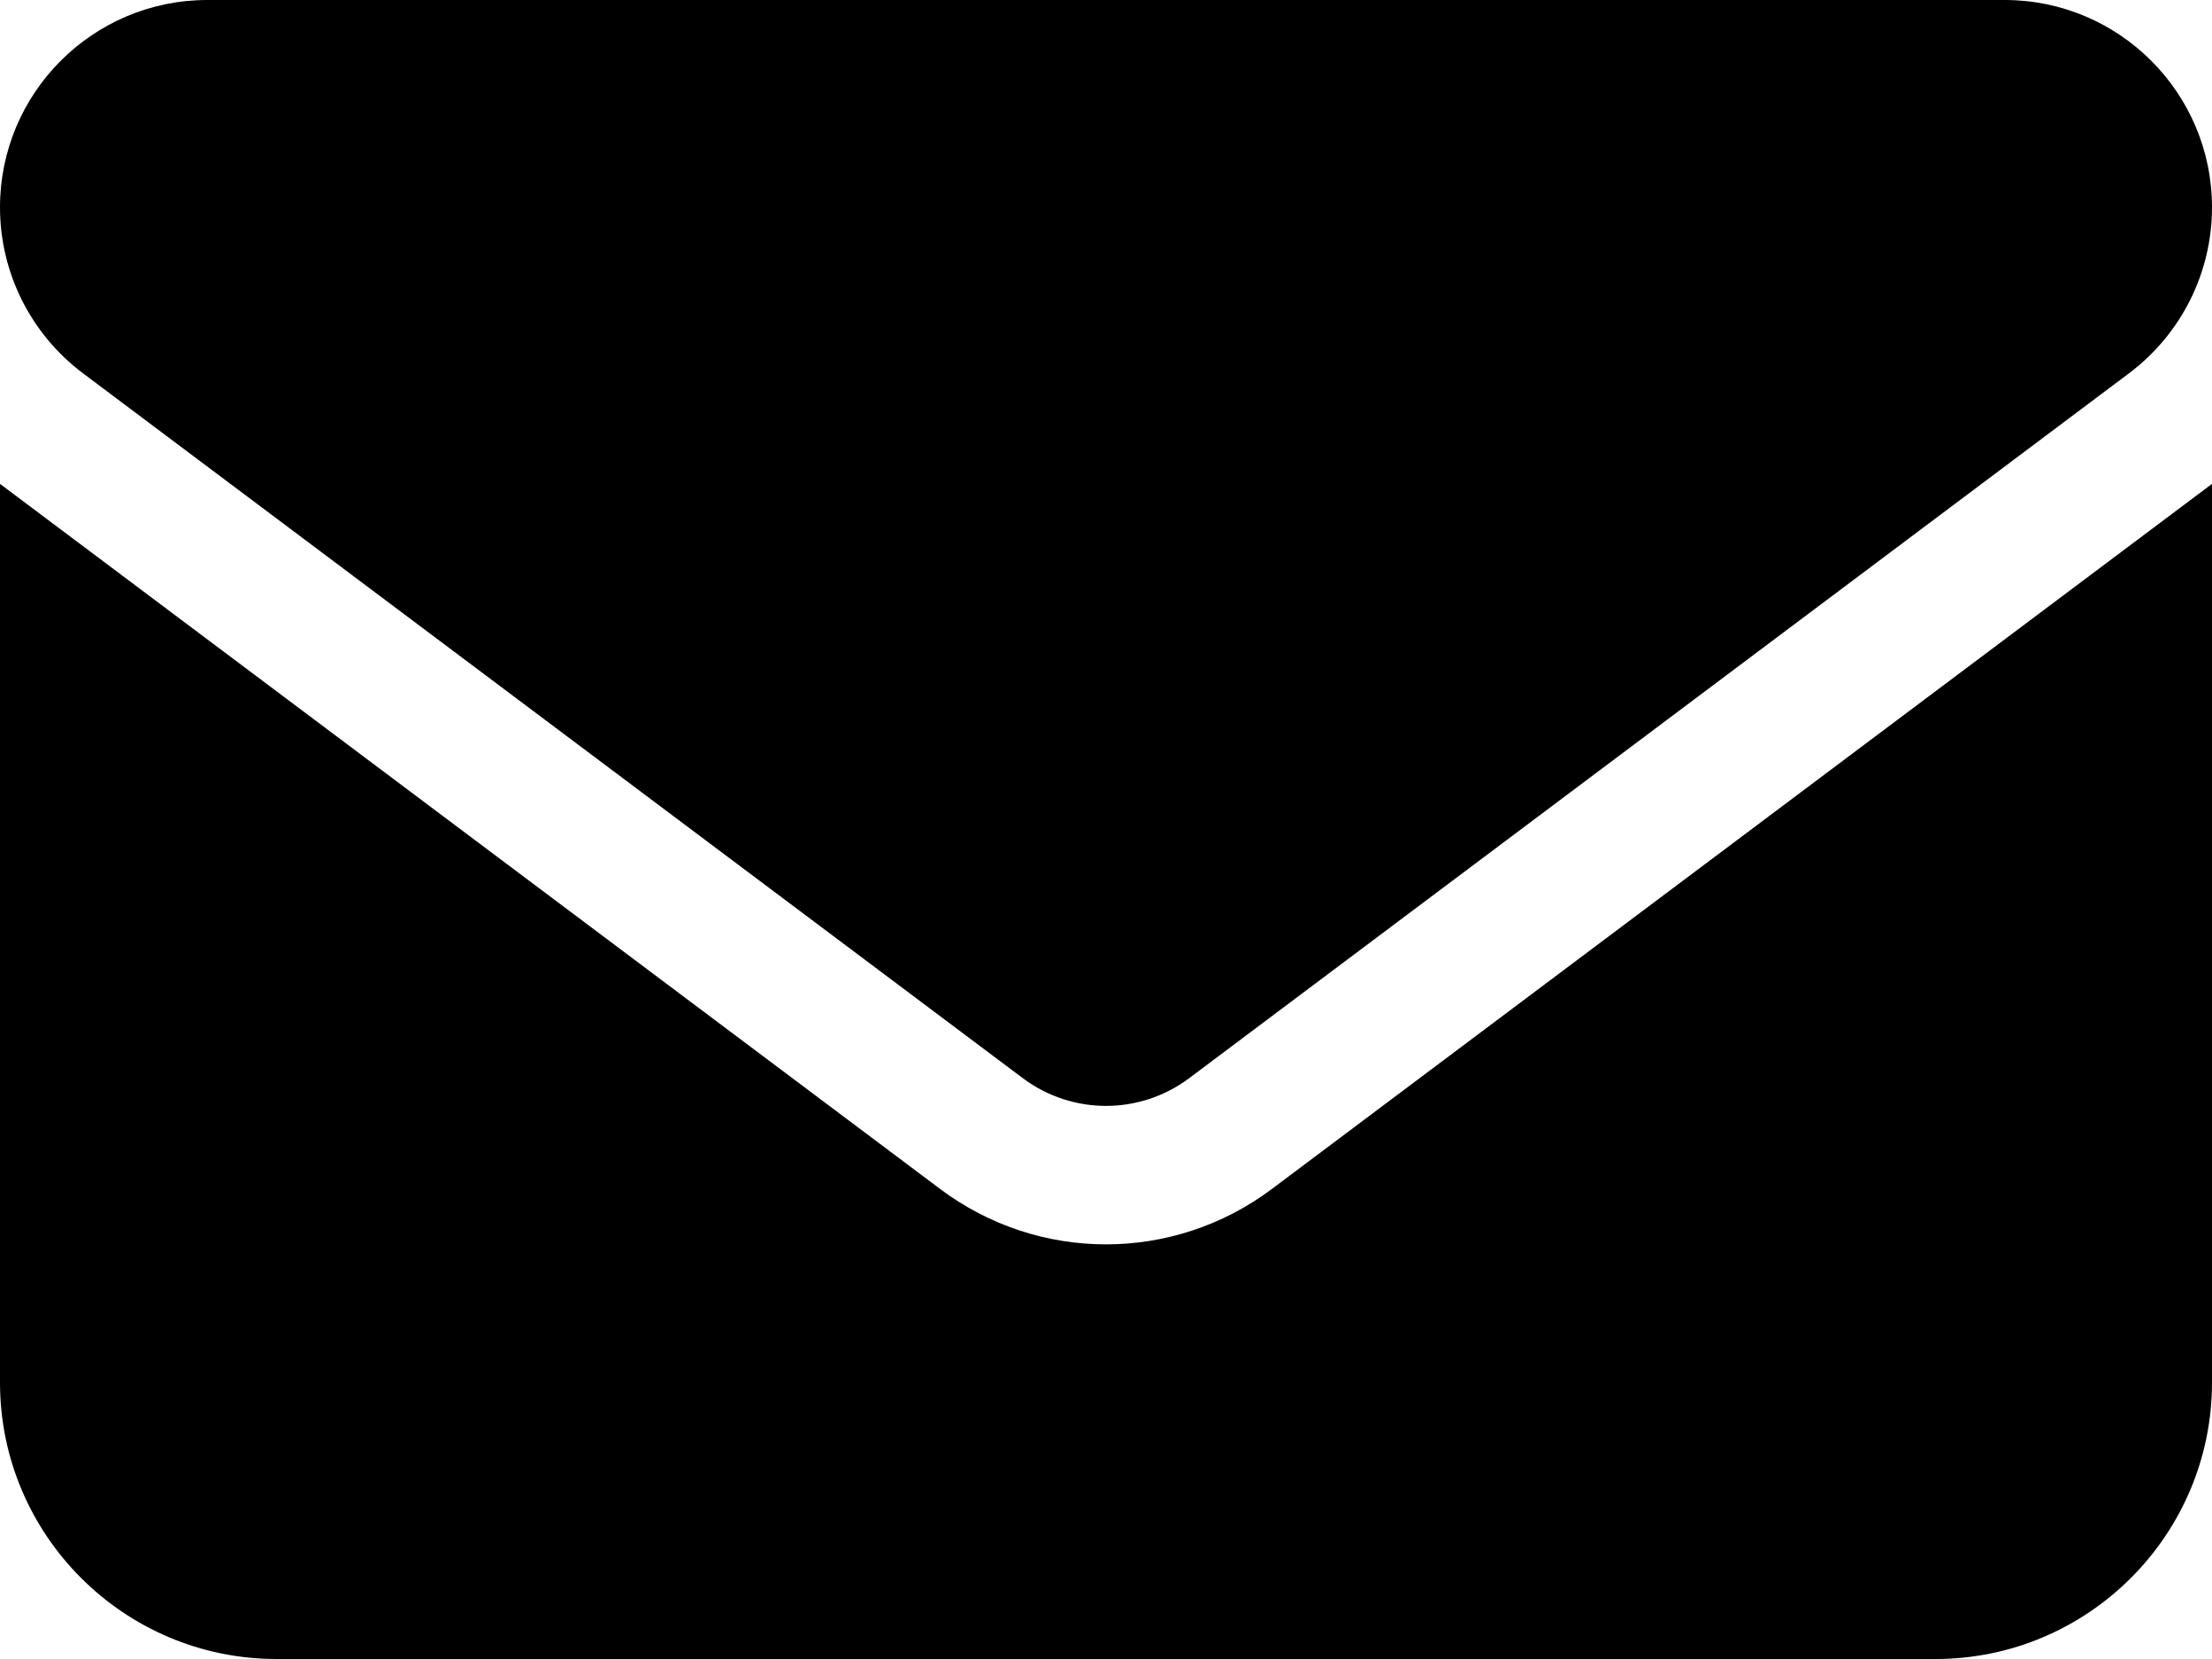
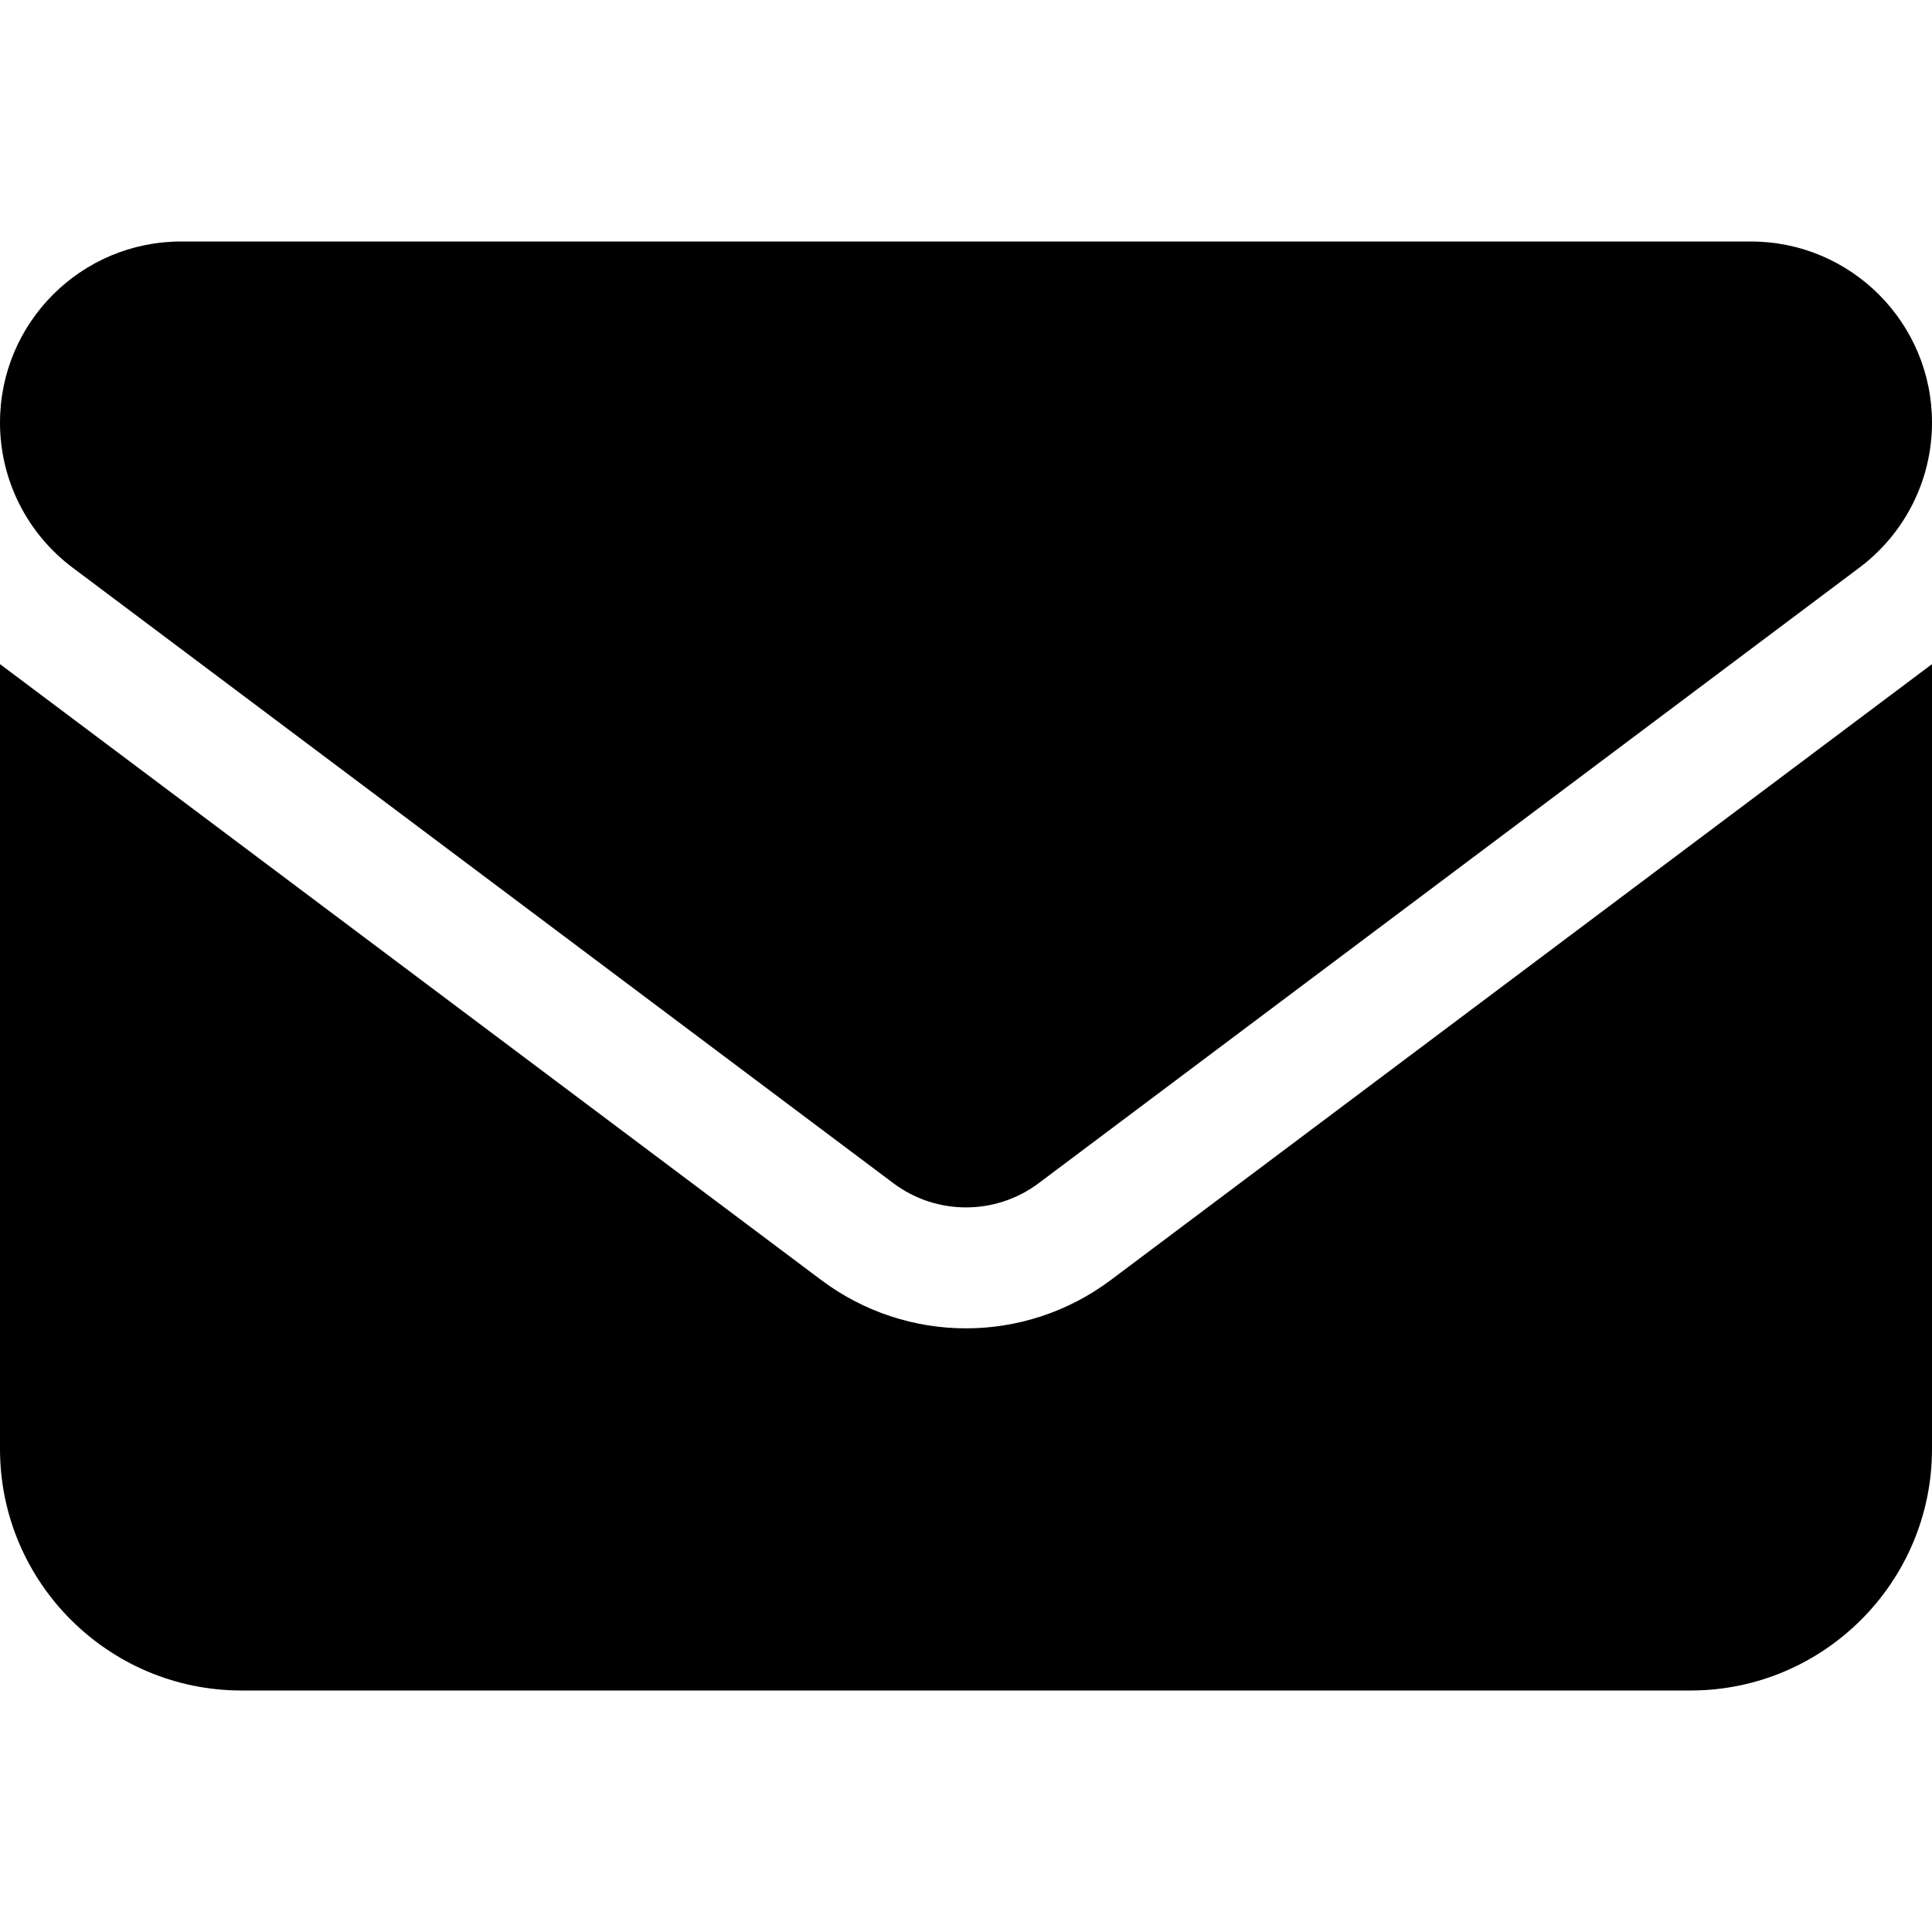
- <svg xmlns="http://www.w3.org/2000/svg" viewBox="0.0 -384 512 384.0">
-   <path d="M48 -384C21.5 -384.0 0.0 -362.5 0.0 -336.0C0.0 -320.9 7.1 -306.7 19.2 -297.6L236.8 -134.4C248.2 -125.9 263.8 -125.9 275.2 -134.4L492.8 -297.6C504.9 -306.7 512 -320.9 512 -336.0C512 -362.5 490.5 -384.0 464 -384.0H48ZM48 -384.0ZM1.52587890625e-05 -272.0V-64.0C1.52587890625e-05 -28.7 28.7 0.0 64 0.0H448C483.3 0.0 512 -28.7 512 -64.0V-272.0L294.4 -108.8C271.6 -91.7 240.4 -91.7 217.6 -108.8L1.52587890625e-05 -272.0Z" />
+ <svg xmlns="http://www.w3.org/2000/svg" viewBox="0 0 512 512">
+   <path d="M48 64C21.5 64 0 85.5 0 112c0 15.1 7.1 29.3 19.2 38.4L236.8 313.6c11.4 8.5 27 8.5 38.4 0L492.8 150.4c12.1-9.1 19.2-23.3 19.2-38.4c0-26.5-21.5-48-48-48L48 64zM0 176L0 384c0 35.3 28.7 64 64 64l384 0c35.3 0 64-28.7 64-64l0-208L294.4 339.2c-22.8 17.1-54 17.1-76.8 0L0 176z" />
</svg>
